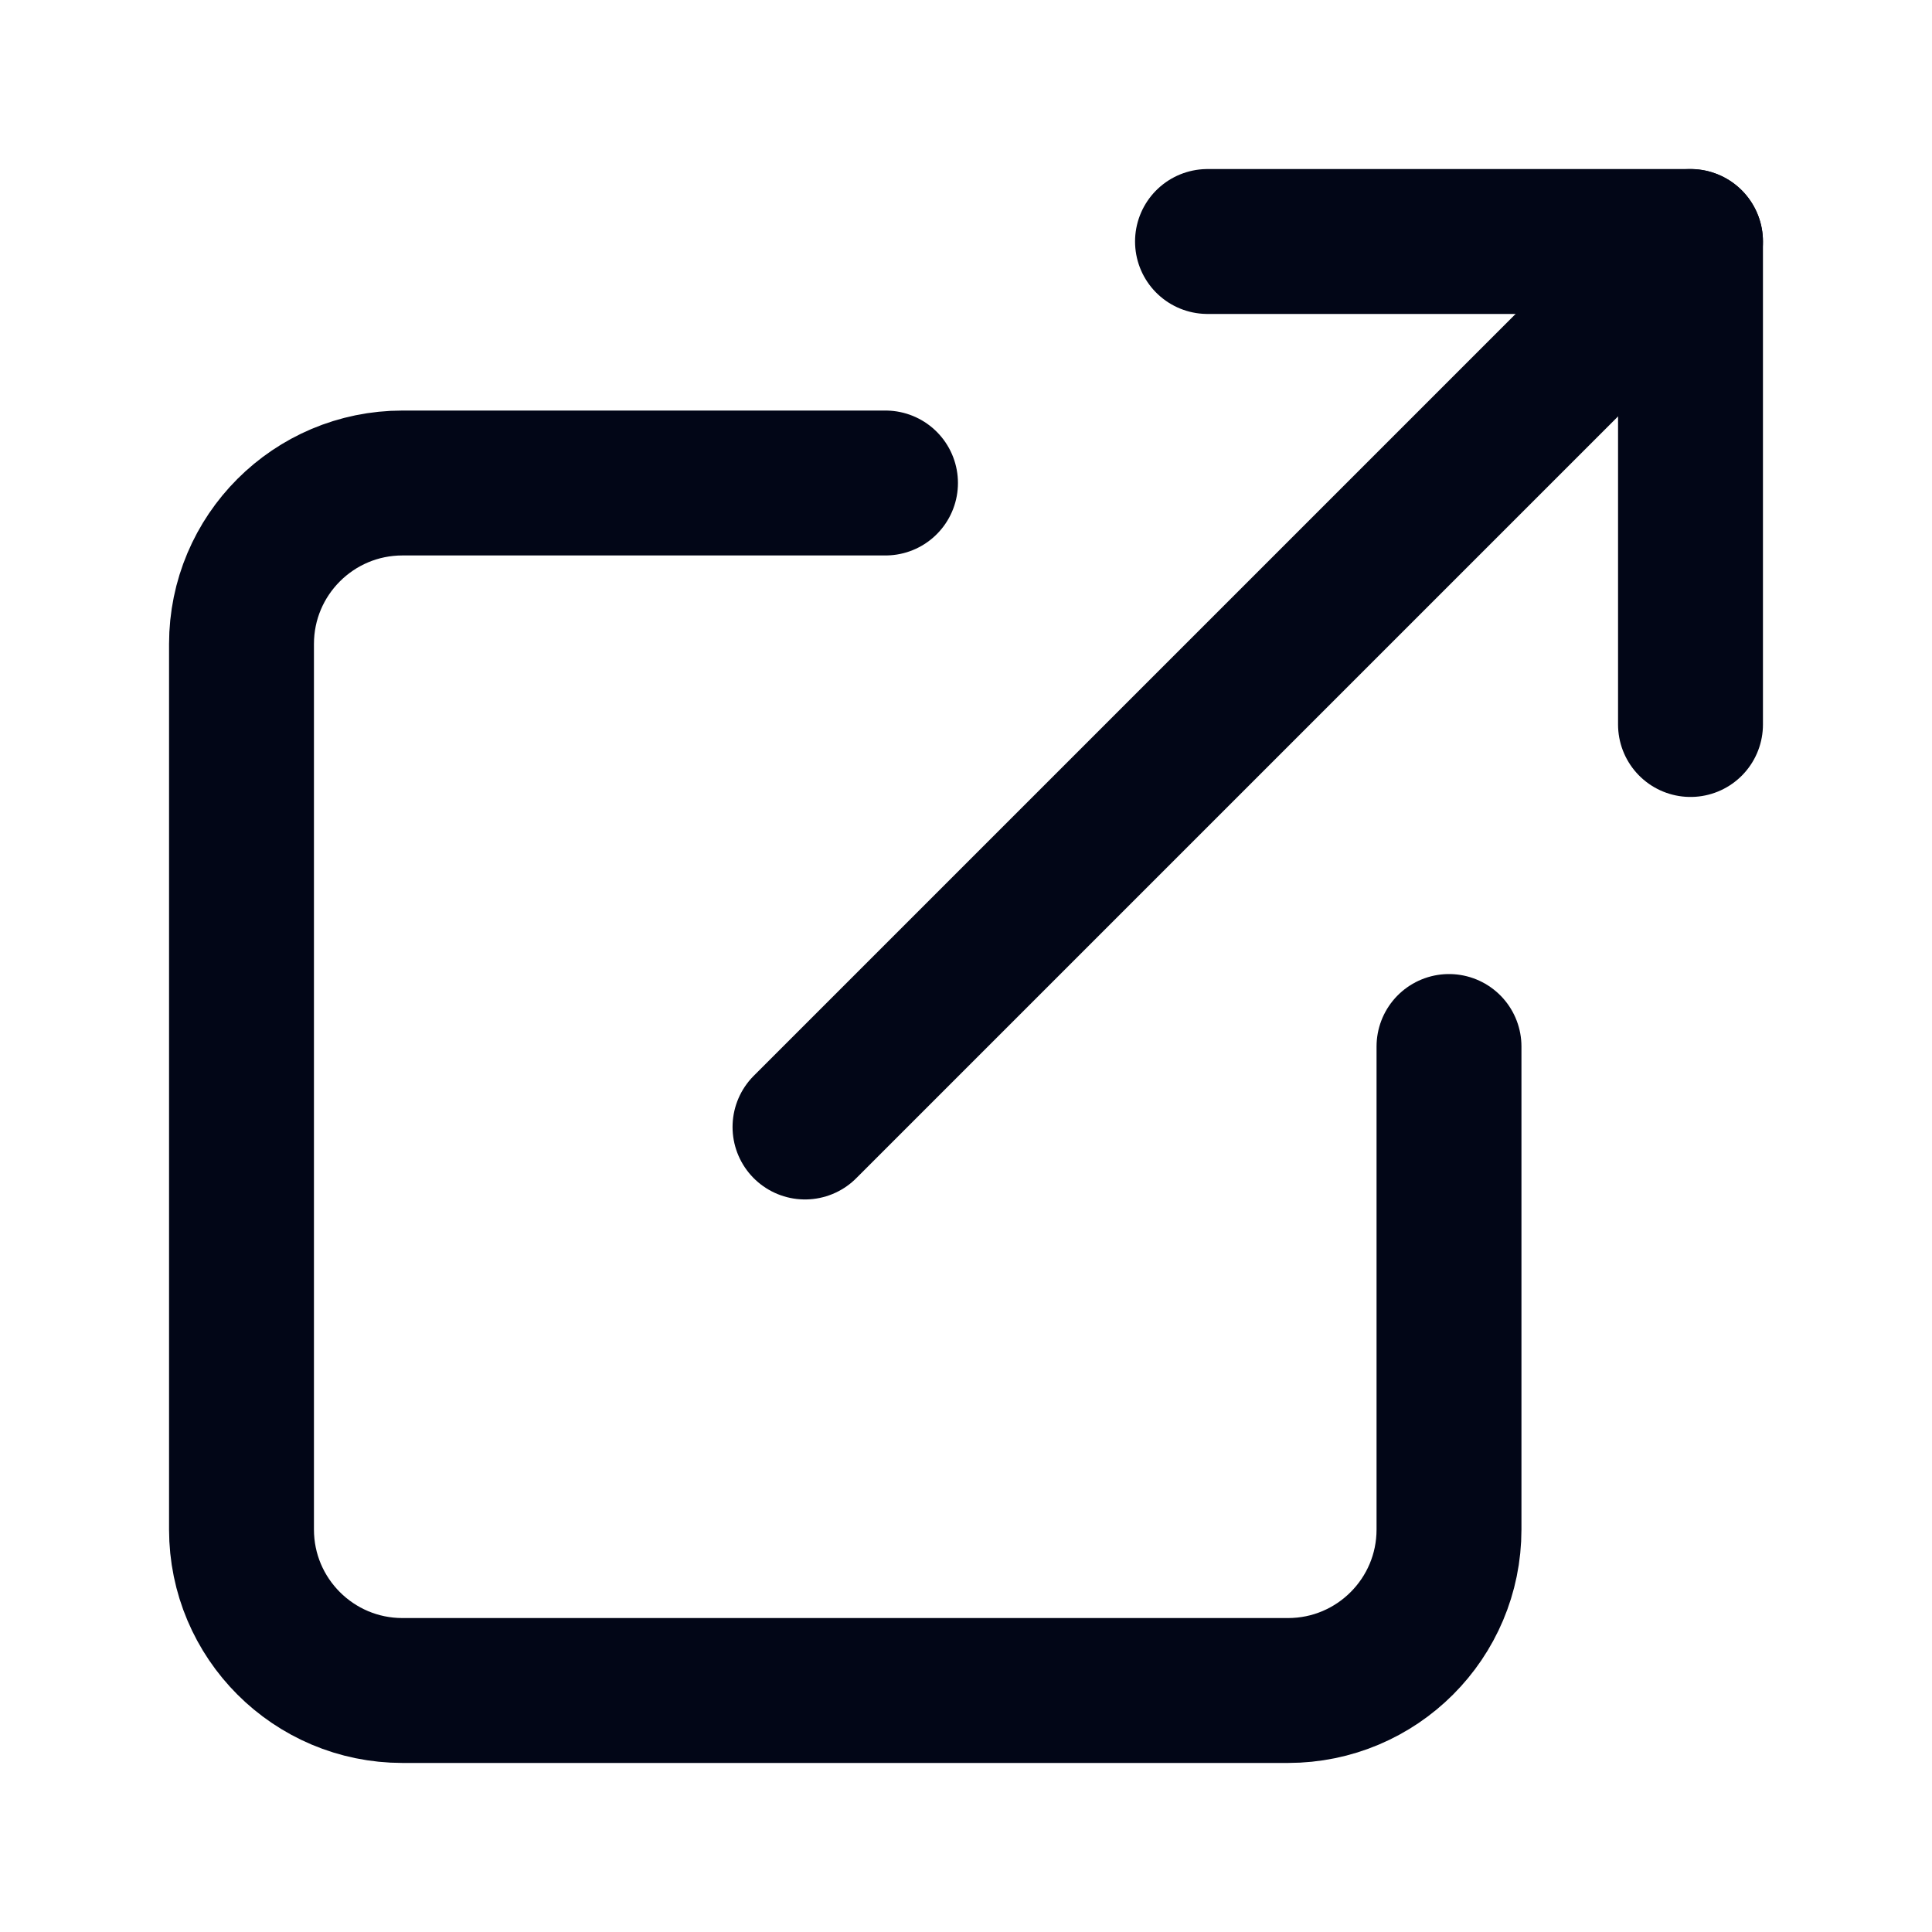
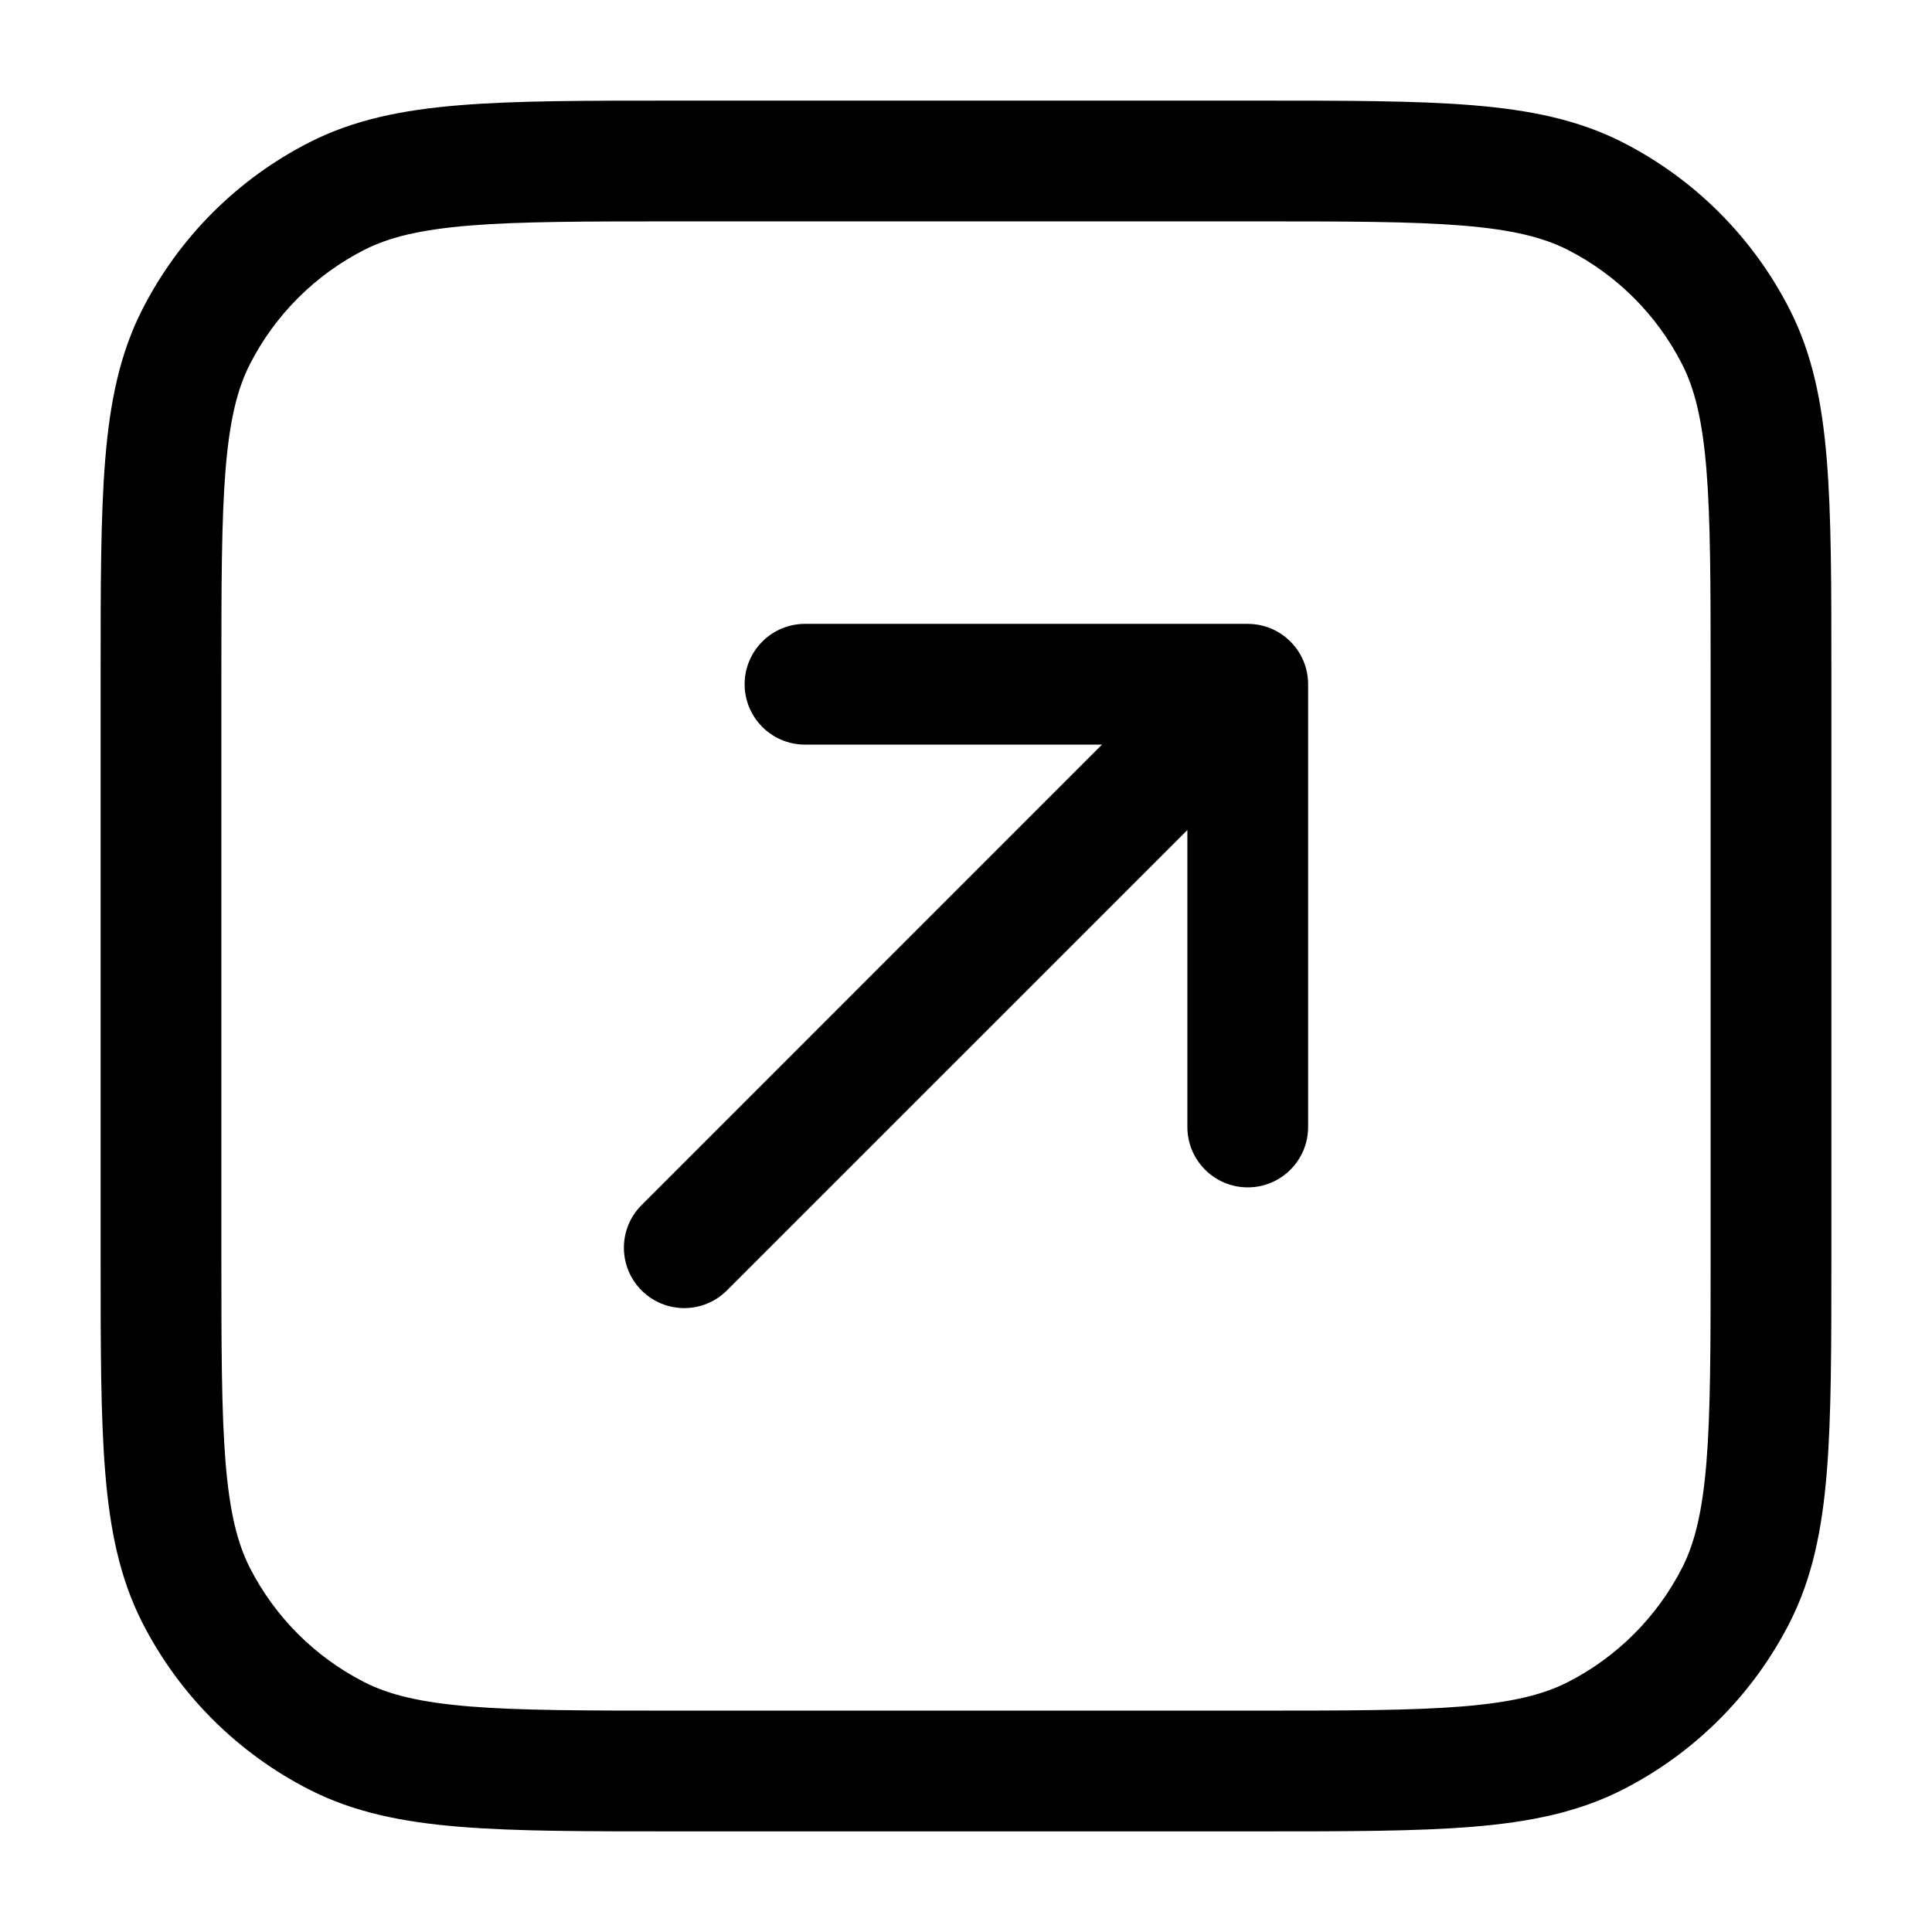
- <svg xmlns="http://www.w3.org/2000/svg" width="24" height="24" viewBox="0 0 24 24" fill="none" stroke="#020617" stroke-width="1.8" stroke-linecap="round" stroke-linejoin="round">
-   <path d="M15 3h6v6" />
-   <path d="M10 14 21 3" />
-   <path d="M18 13v6a2 2 0 0 1-2 2H5a2 2 0 0 1-2-2V8a2 2 0 0 1 2-2h6" />
+ <svg xmlns="http://www.w3.org/2000/svg" viewBox="0 0 24 24" fill="none">
+   <path d="M16.03 7.97C15.89 7.829 15.699 7.75 15.5 7.75H10C9.586 7.75 9.25 8.086 9.25 8.5C9.25 8.914 9.586 9.25 10 9.25H13.689L7.97 14.97C7.677 15.263 7.677 15.737 7.97 16.03C8.263 16.323 8.737 16.323 9.03 16.03L14.75 10.311V14C14.75 14.414 15.086 14.75 15.5 14.75C15.914 14.75 16.25 14.414 16.25 14V8.5C16.25 8.301 16.171 8.11 16.03 7.97Z" fill="currentColor" />
+   <path fill-rule="evenodd" clip-rule="evenodd" d="M8.367 1.25H15.633C16.725 1.25 17.591 1.25 18.288 1.307C19.002 1.365 19.605 1.487 20.157 1.768C21.05 2.223 21.777 2.95 22.232 3.844C22.513 4.395 22.635 4.998 22.693 5.712C22.75 6.409 22.75 7.275 22.75 8.367V15.633C22.75 16.725 22.75 17.591 22.693 18.288C22.635 19.002 22.513 19.605 22.232 20.157C21.777 21.05 21.05 21.777 20.157 22.232C19.605 22.513 19.002 22.635 18.288 22.693C17.591 22.75 16.725 22.75 15.633 22.75H8.367C7.275 22.75 6.409 22.75 5.712 22.693C4.998 22.635 4.395 22.513 3.844 22.232C2.95 21.777 2.223 21.05 1.768 20.157C1.487 19.605 1.365 19.002 1.307 18.288C1.25 17.591 1.25 16.725 1.25 15.633V8.367C1.25 7.275 1.25 6.409 1.307 5.712C1.365 4.998 1.487 4.395 1.768 3.844C2.223 2.95 2.95 2.223 3.844 1.768C4.395 1.487 4.998 1.365 5.712 1.307C6.409 1.25 7.275 1.25 8.367 1.25ZM5.834 2.802C5.213 2.853 4.829 2.949 4.525 3.104C3.913 3.416 3.416 3.913 3.104 4.525C2.949 4.829 2.853 5.213 2.802 5.834C2.751 6.463 2.75 7.268 2.75 8.4V15.6C2.75 16.733 2.751 17.537 2.802 18.166C2.853 18.787 2.949 19.171 3.104 19.476C3.416 20.087 3.913 20.584 4.525 20.896C4.829 21.051 5.213 21.147 5.834 21.198C6.463 21.249 7.268 21.25 8.4 21.25H15.6C16.733 21.25 17.537 21.249 18.166 21.198C18.787 21.147 19.171 21.051 19.476 20.896C20.087 20.584 20.584 20.087 20.896 19.476C21.051 19.171 21.147 18.787 21.198 18.166C21.249 17.537 21.25 16.733 21.25 15.6V8.4C21.25 7.268 21.249 6.463 21.198 5.834C21.147 5.213 21.051 4.829 20.896 4.525C20.584 3.913 20.087 3.416 19.476 3.104C19.171 2.949 18.787 2.853 18.166 2.802C17.537 2.751 16.733 2.75 15.6 2.75H8.4C7.268 2.75 6.463 2.751 5.834 2.802Z" fill="currentColor" />
</svg>
